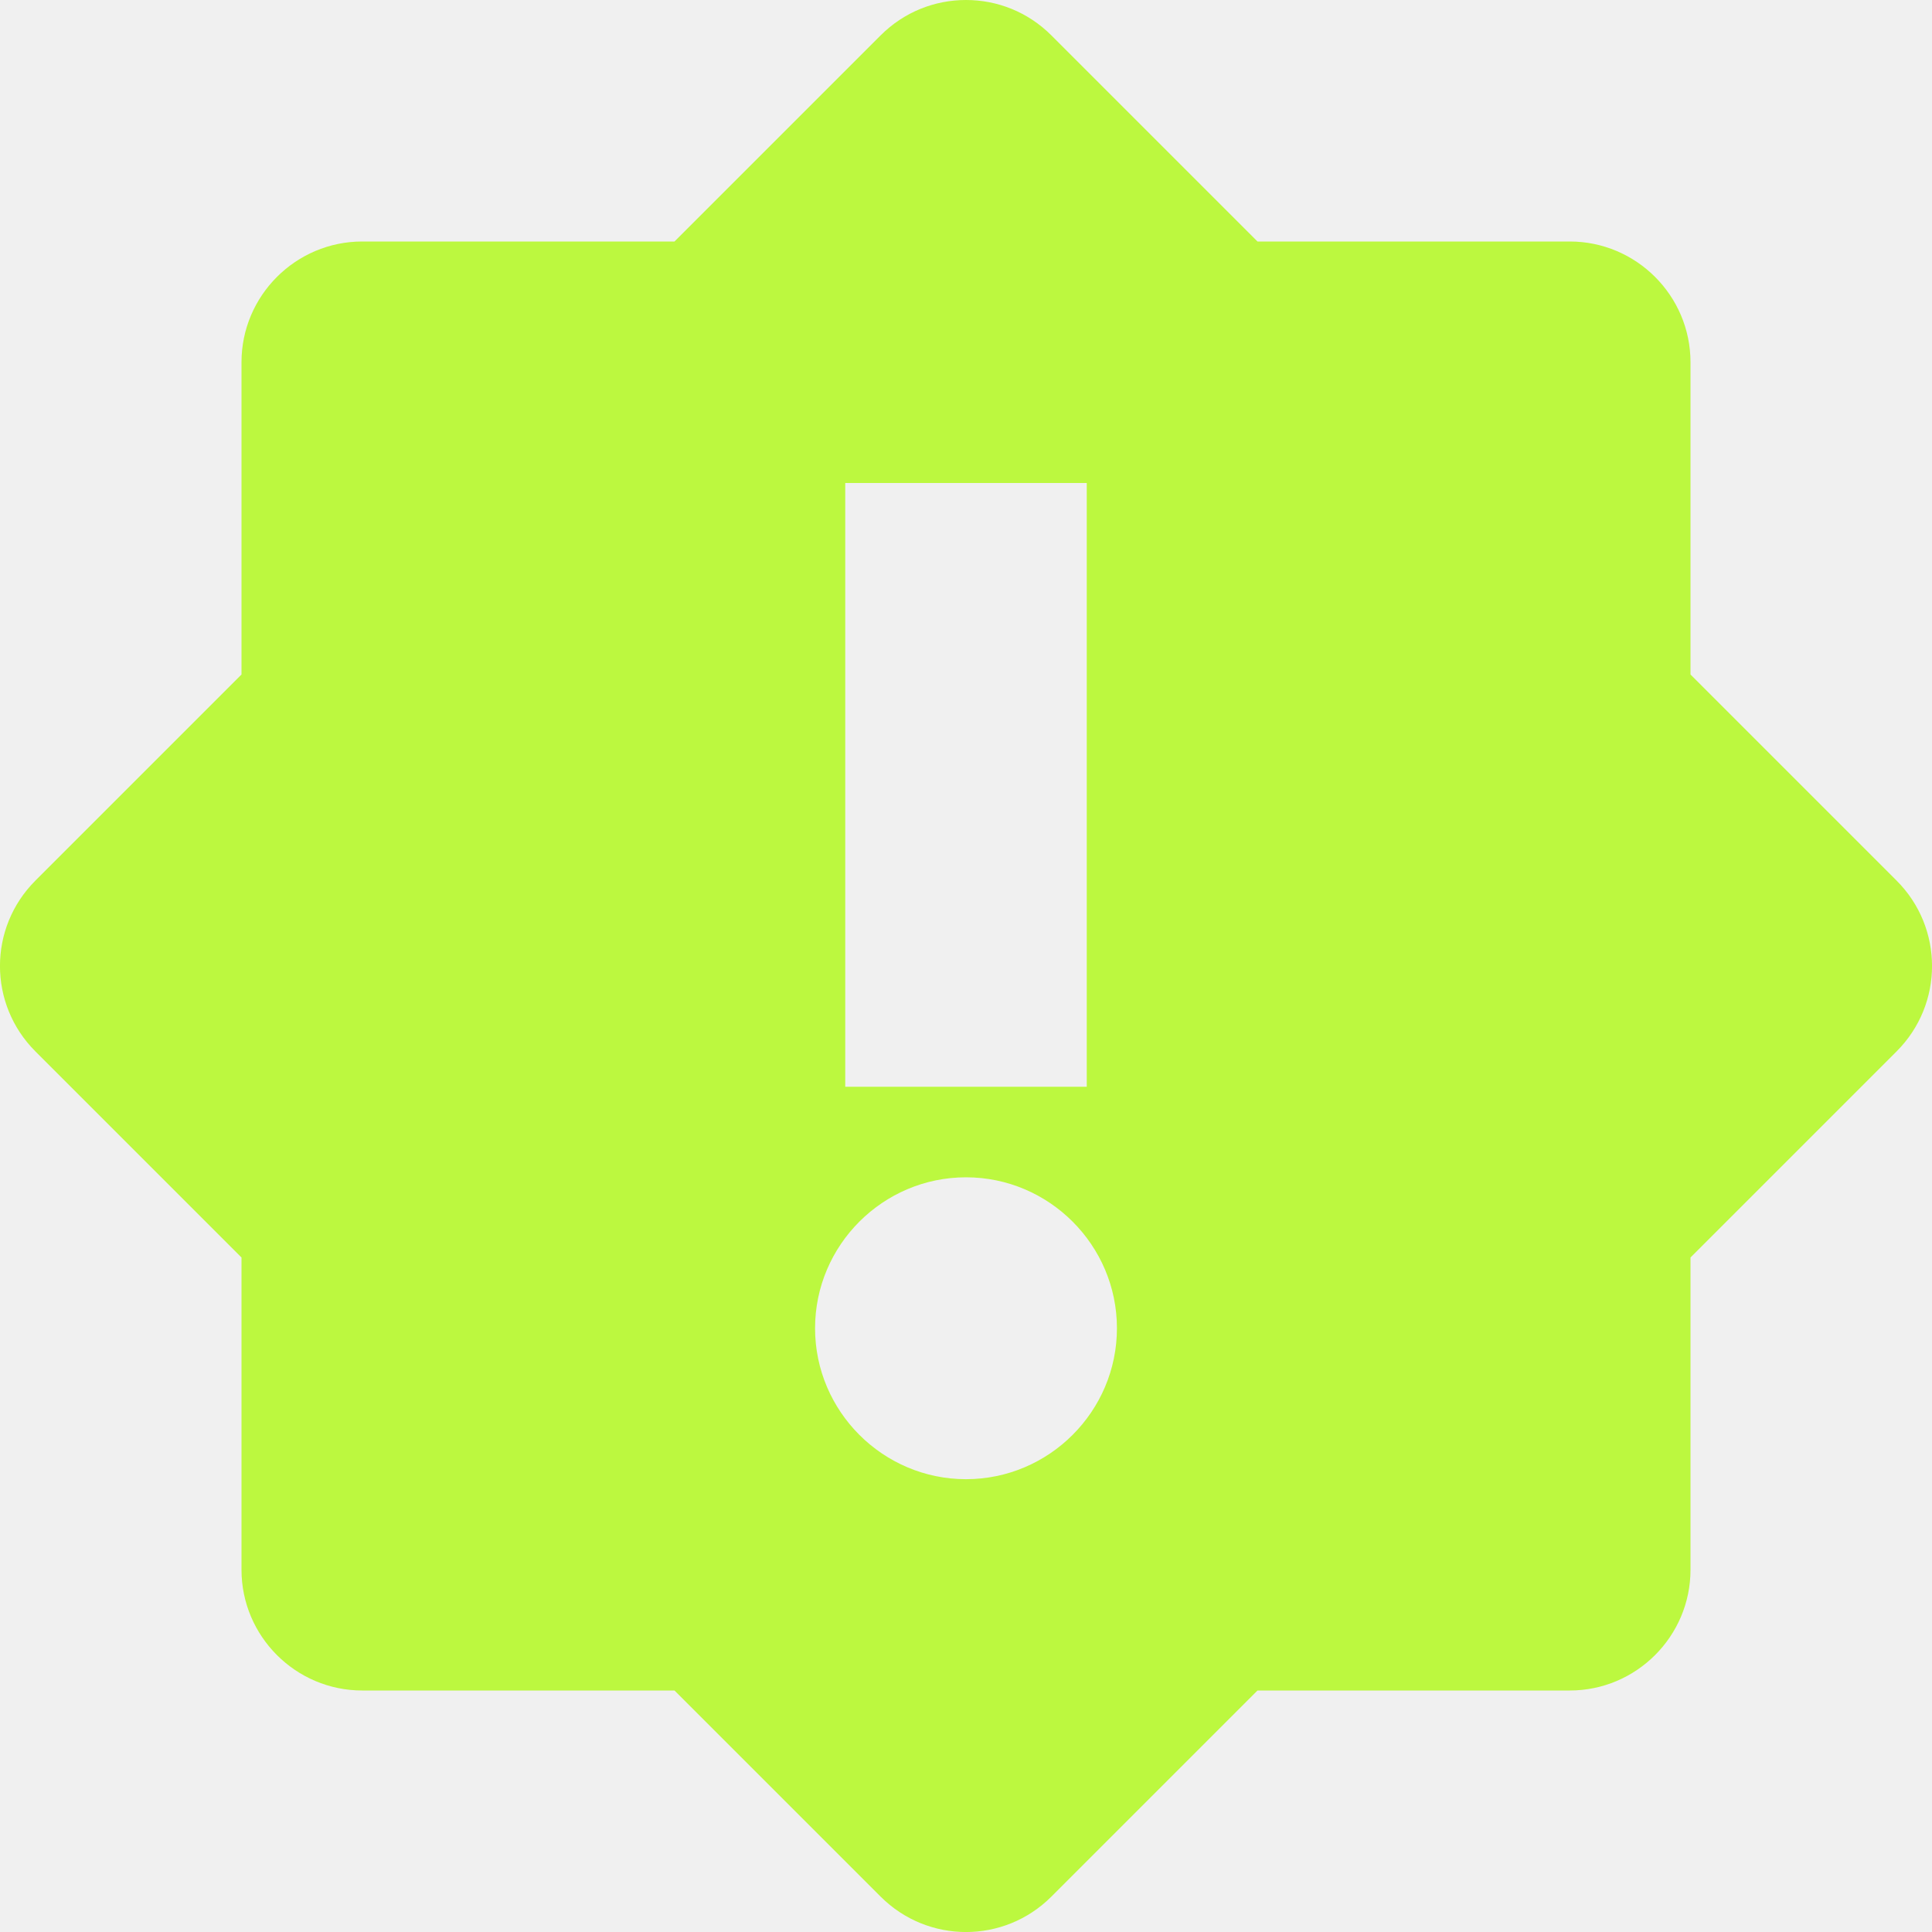
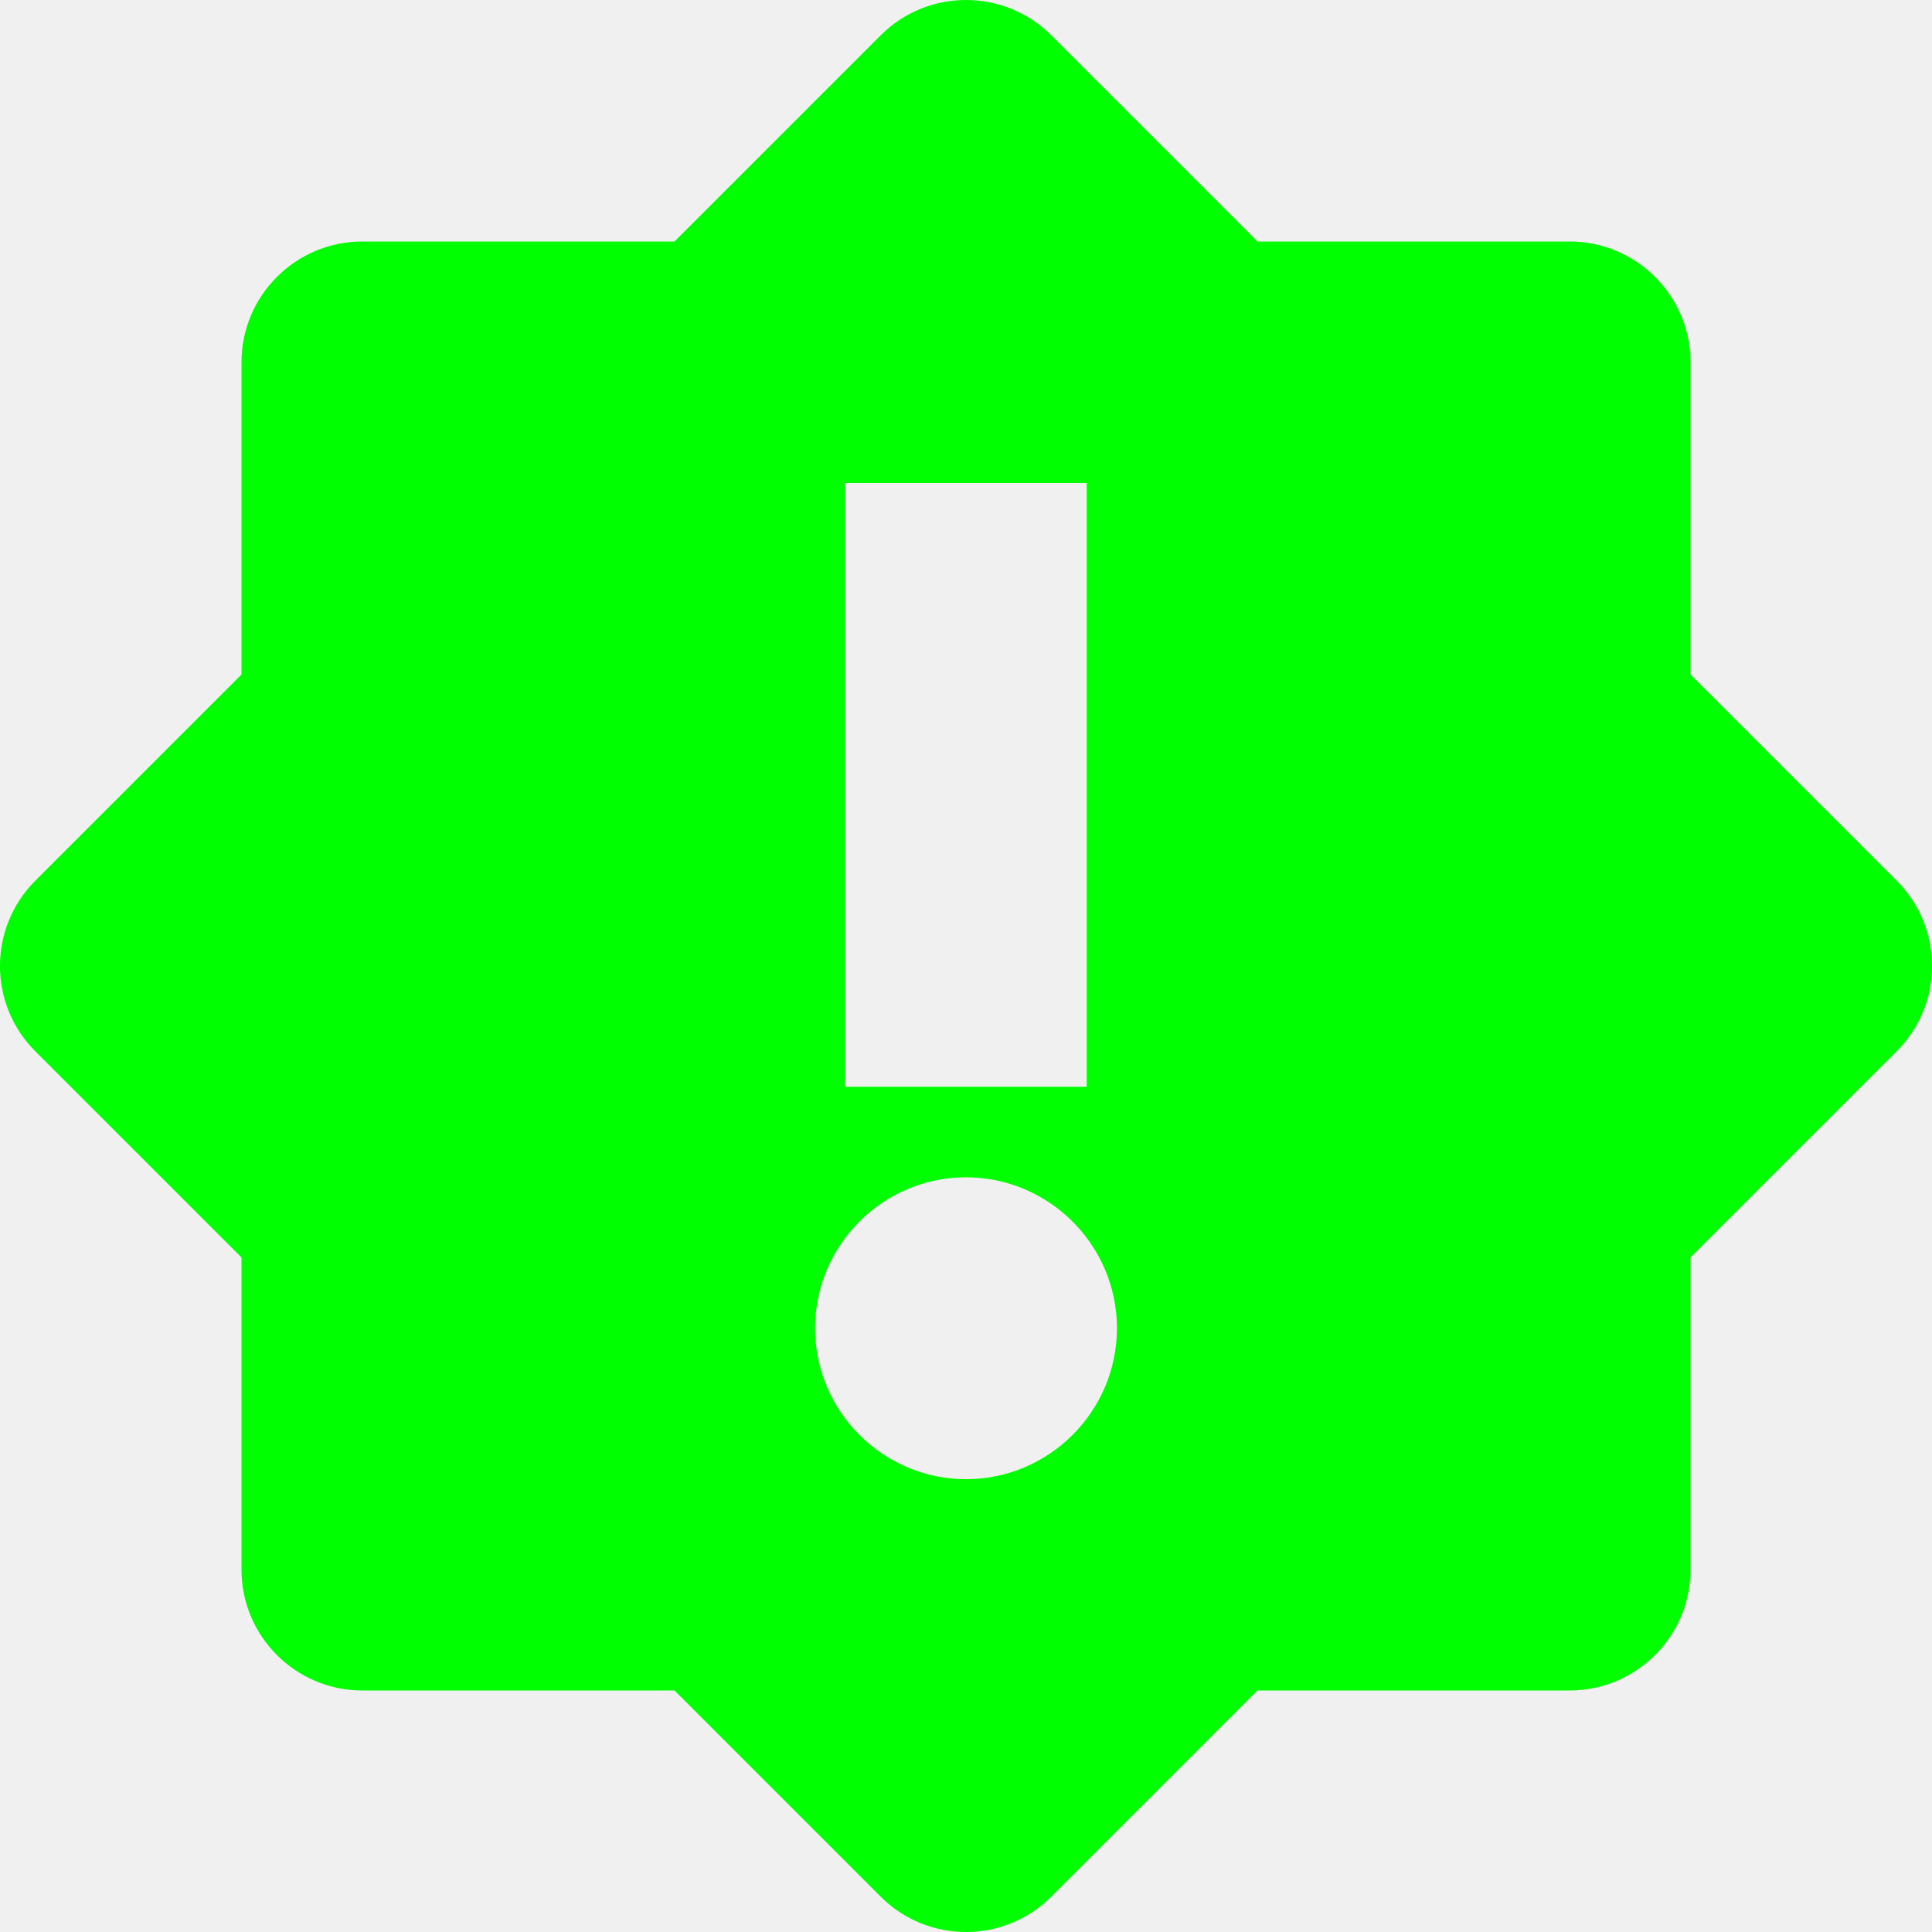
<svg xmlns="http://www.w3.org/2000/svg" width="16" height="16" viewBox="0 0 16 16" fill="none">
  <g clip-path="url(#clip0_231_1074)">
-     <path d="M8 0C7.742 0 7.488 0.098 7.293 0.293L5.586 2H3C2.449 2 2 2.449 2 3V5.586L0.293 7.293C-0.098 7.684 -0.098 8.316 0.293 8.707L2 10.414V13C2 13.551 2.449 14 3 14H5.586L7.293 15.707C7.684 16.098 8.316 16.098 8.707 15.707L10.414 14H13C13.551 14 14 13.551 14 13V10.414L15.707 8.707C16.098 8.316 16.098 7.684 15.707 7.293L14 5.586V3C14 2.449 13.551 2 13 2H10.414L8.707 0.293C8.512 0.098 8.258 0 8 0V0ZM7 4H9V9H7V4ZM8 9.75C8.688 9.75 9.25 10.312 9.25 11C9.25 11.688 8.688 12.25 8 12.25C7.312 12.25 6.75 11.688 6.75 11C6.75 10.312 7.312 9.75 8 9.75Z" fill="#BCF83F" />
+     <path d="M8 0C7.742 0 7.488 0.098 7.293 0.293L5.586 2H3C2.449 2 2 2.449 2 3V5.586L0.293 7.293C-0.098 7.684 -0.098 8.316 0.293 8.707L2 10.414V13C2 13.551 2.449 14 3 14H5.586L7.293 15.707C7.684 16.098 8.316 16.098 8.707 15.707L10.414 14H13C13.551 14 14 13.551 14 13V10.414L15.707 8.707C16.098 8.316 16.098 7.684 15.707 7.293L14 5.586V3C14 2.449 13.551 2 13 2H10.414L8.707 0.293C8.512 0.098 8.258 0 8 0V0ZM7 4H9V9H7V4ZM8 9.75C8.688 9.75 9.25 10.312 9.25 11C9.25 11.688 8.688 12.25 8 12.25C7.312 12.25 6.75 11.688 6.75 11C6.75 10.312 7.312 9.75 8 9.75Z" fill="#00FF00" />
  </g>
  <defs>
    <clipPath id="clip0_231_1074">
      <rect width="16" height="16" fill="white" />
    </clipPath>
  </defs>
</svg>
